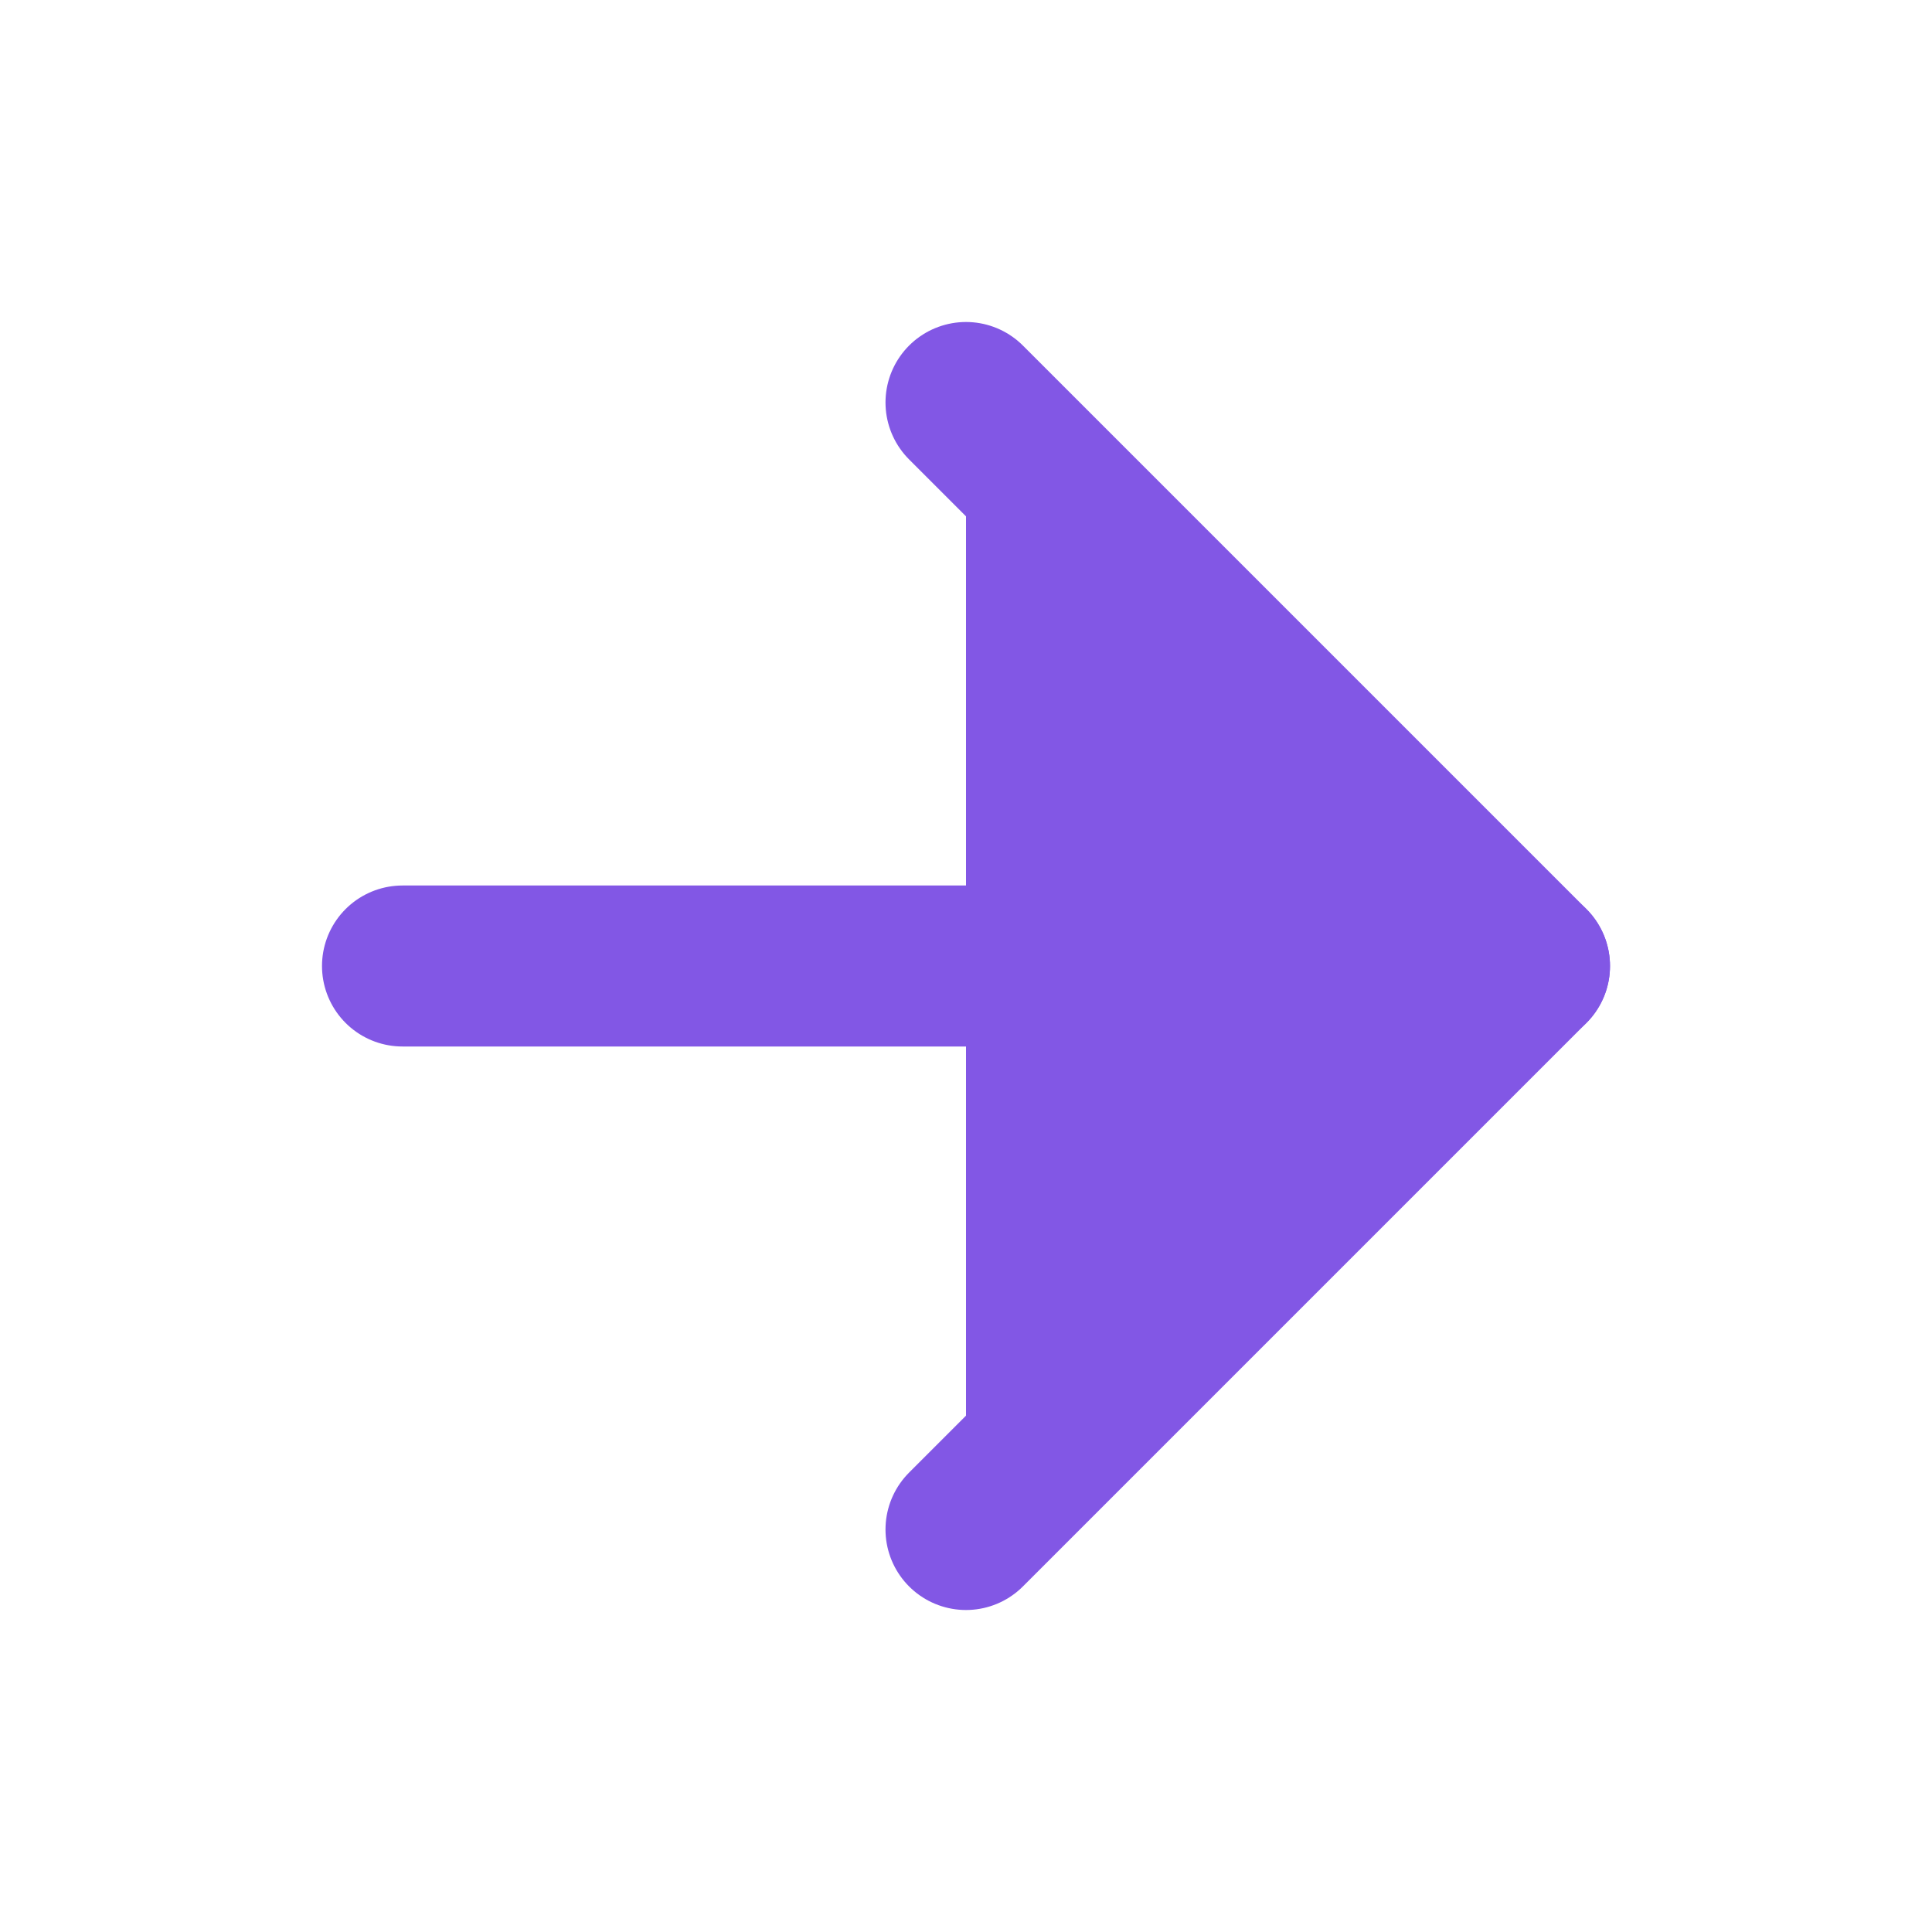
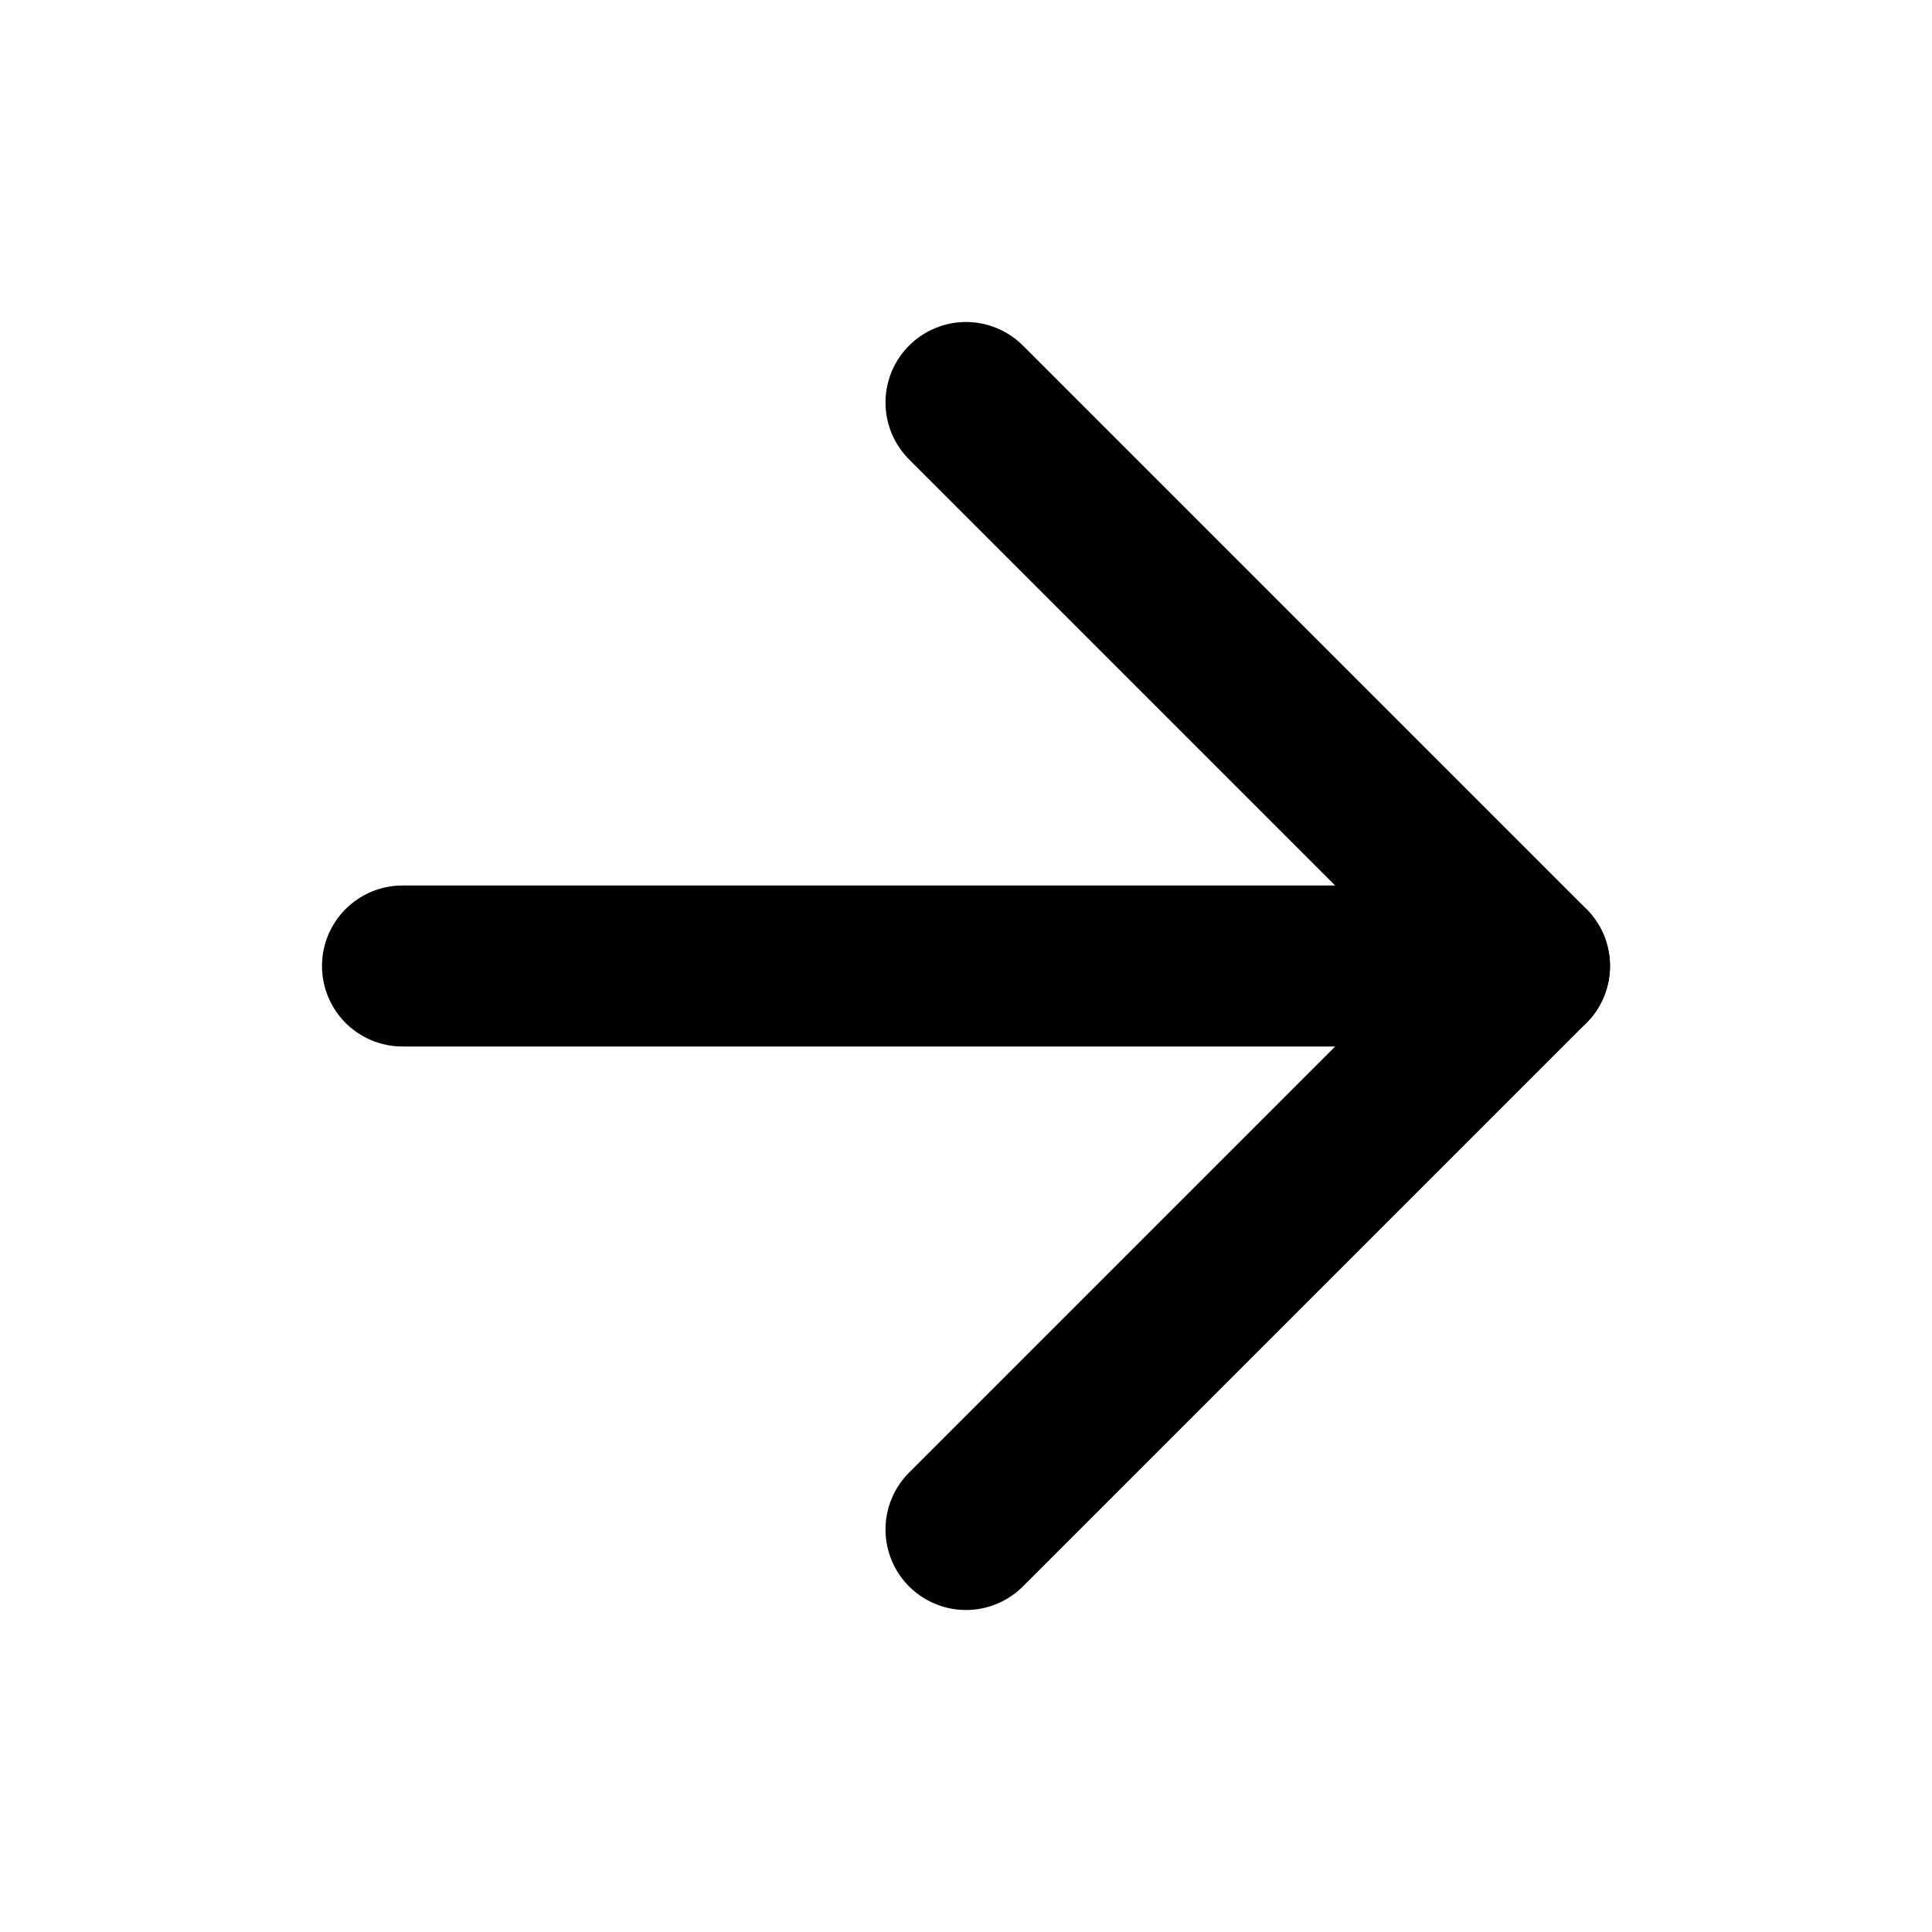
- <svg xmlns="http://www.w3.org/2000/svg" fill="#8257e5" width="24" height="24" viewBox="0 0 24 24" stroke="#8257e5" stroke-width="2" stroke-linecap="round" stroke-linejoin="round" class="feather feather-arrow-right">
+ <svg xmlns="http://www.w3.org/2000/svg" fill="none" width="24" height="24" viewBox="0 0 24 24" stroke="currentColor" stroke-width="2" stroke-linecap="round" stroke-linejoin="round" class="feather feather-arrow-right">
  <line x1="5" y1="12" x2="19" y2="12" />
  <polyline points="12 5 19 12 12 19" />
</svg>
